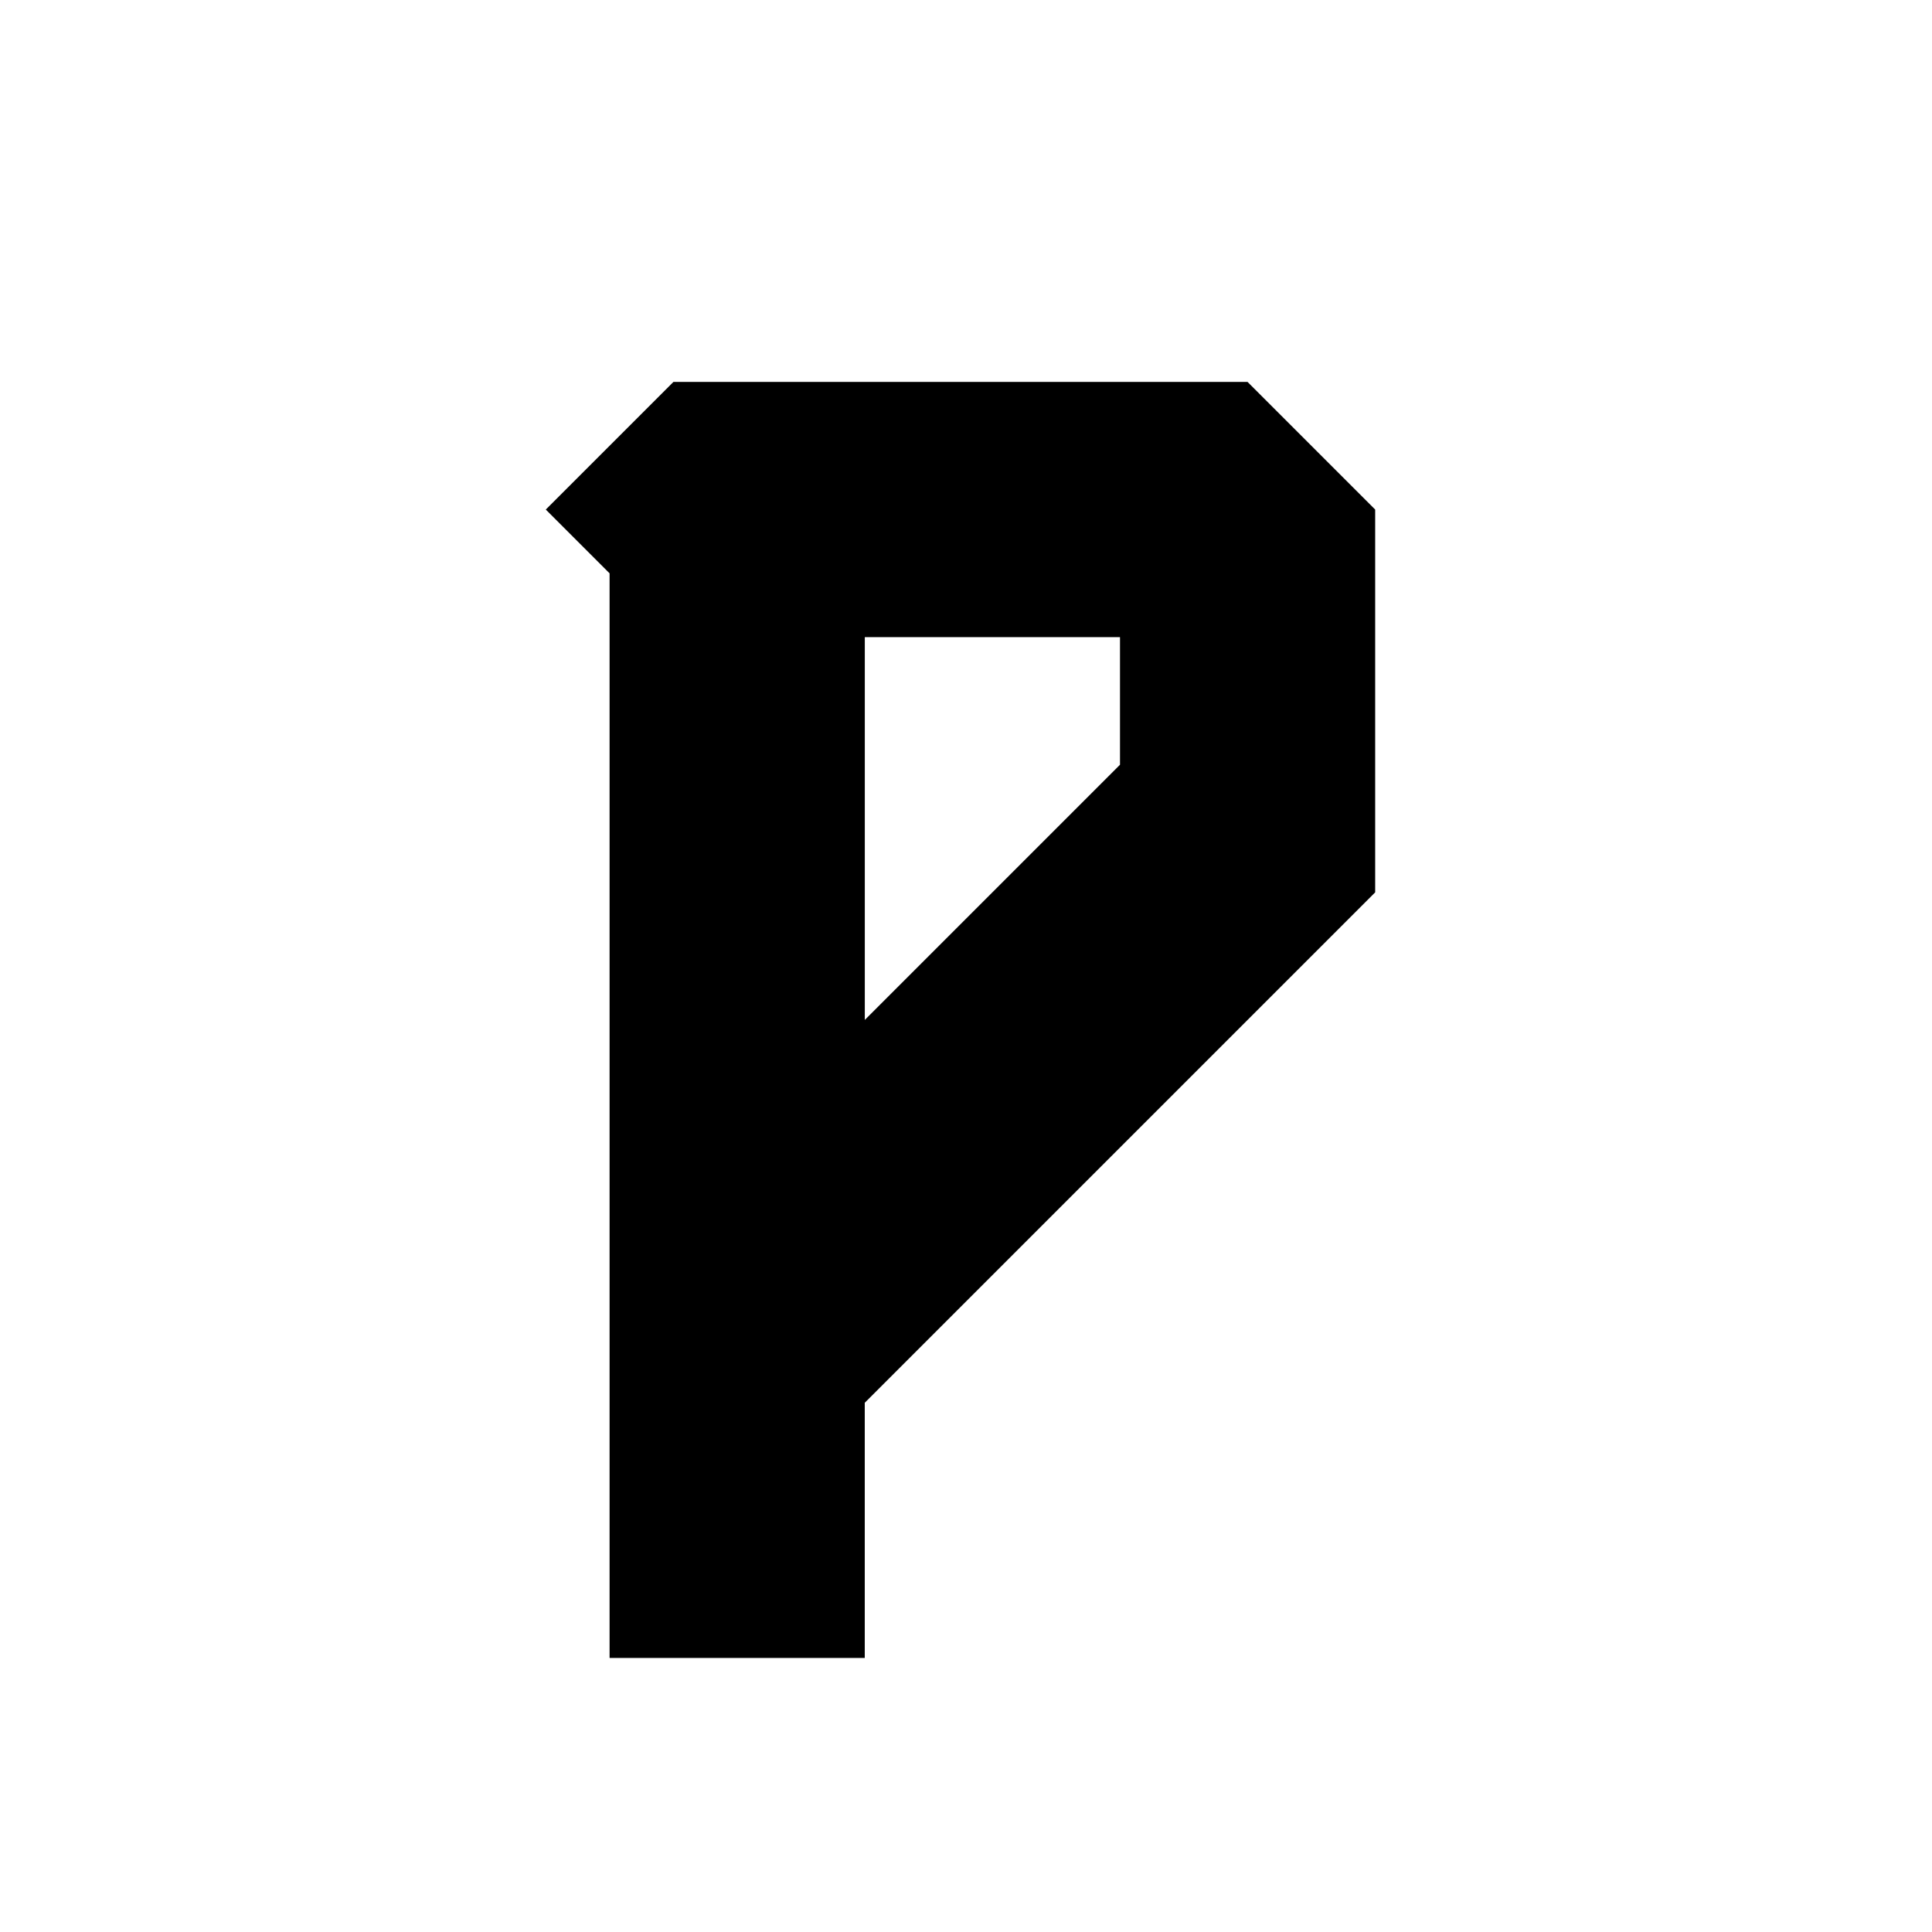
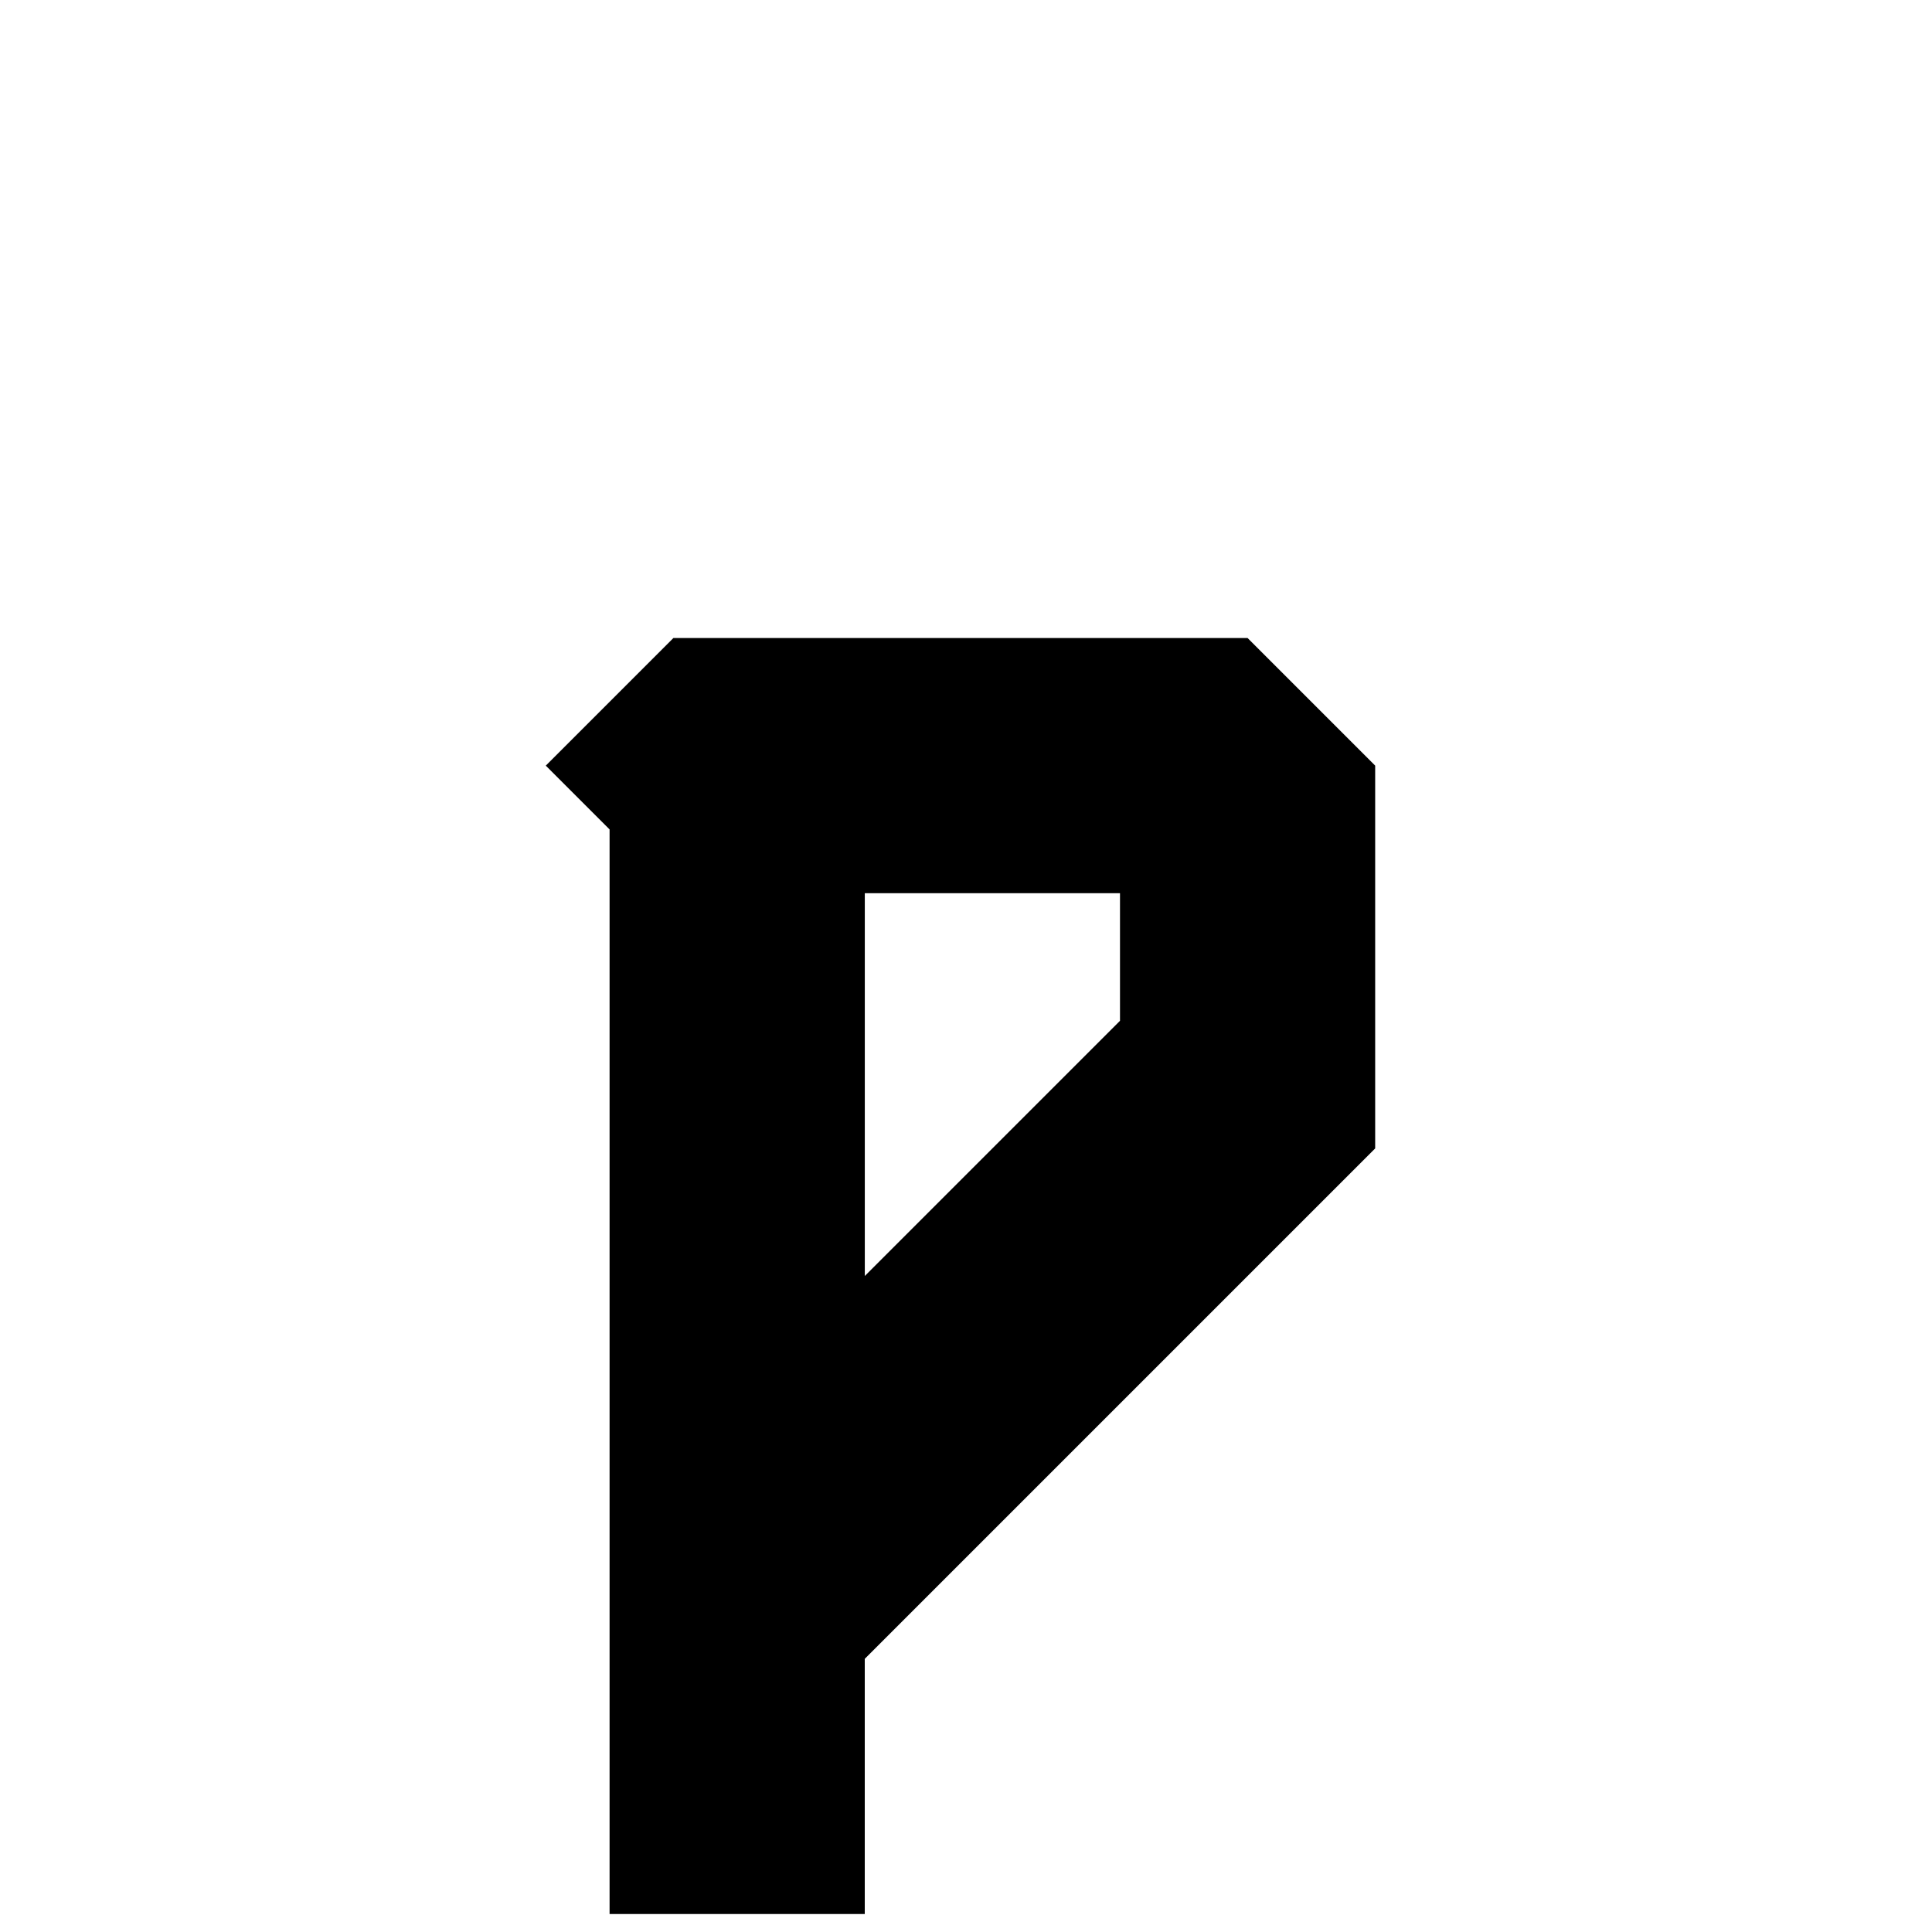
<svg xmlns="http://www.w3.org/2000/svg" viewBox="0 0 512 512" width="512" height="512">
-   <g transform="matrix(0.512,0,0,-0.512,141.056,337.920)">
+   <g transform="matrix(0.512,0,0,-0.512,141.056,405.783)">
    <path d="M73.053 462.31 7.0 396.257 40.015 363.242V-198.151H172.098V-66.068L436.287 198.121V396.257L370.234 462.31ZM172.121 132.091V330.227H304.204V264.174Z" fill="#000000" />
  </g>
</svg>
